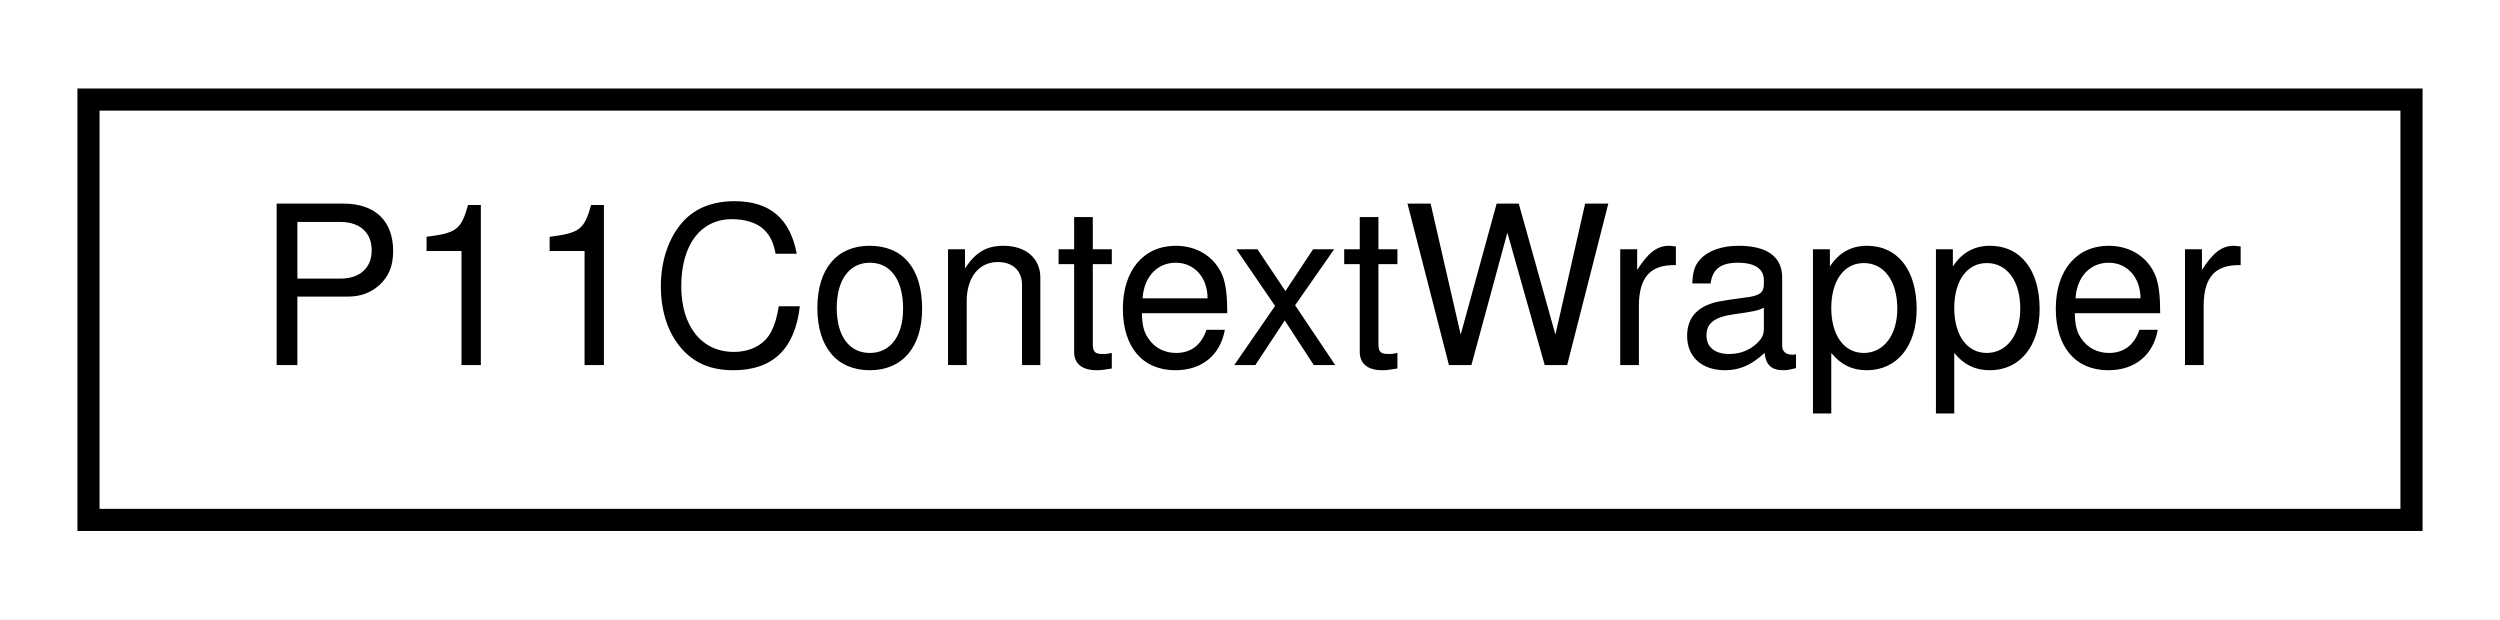
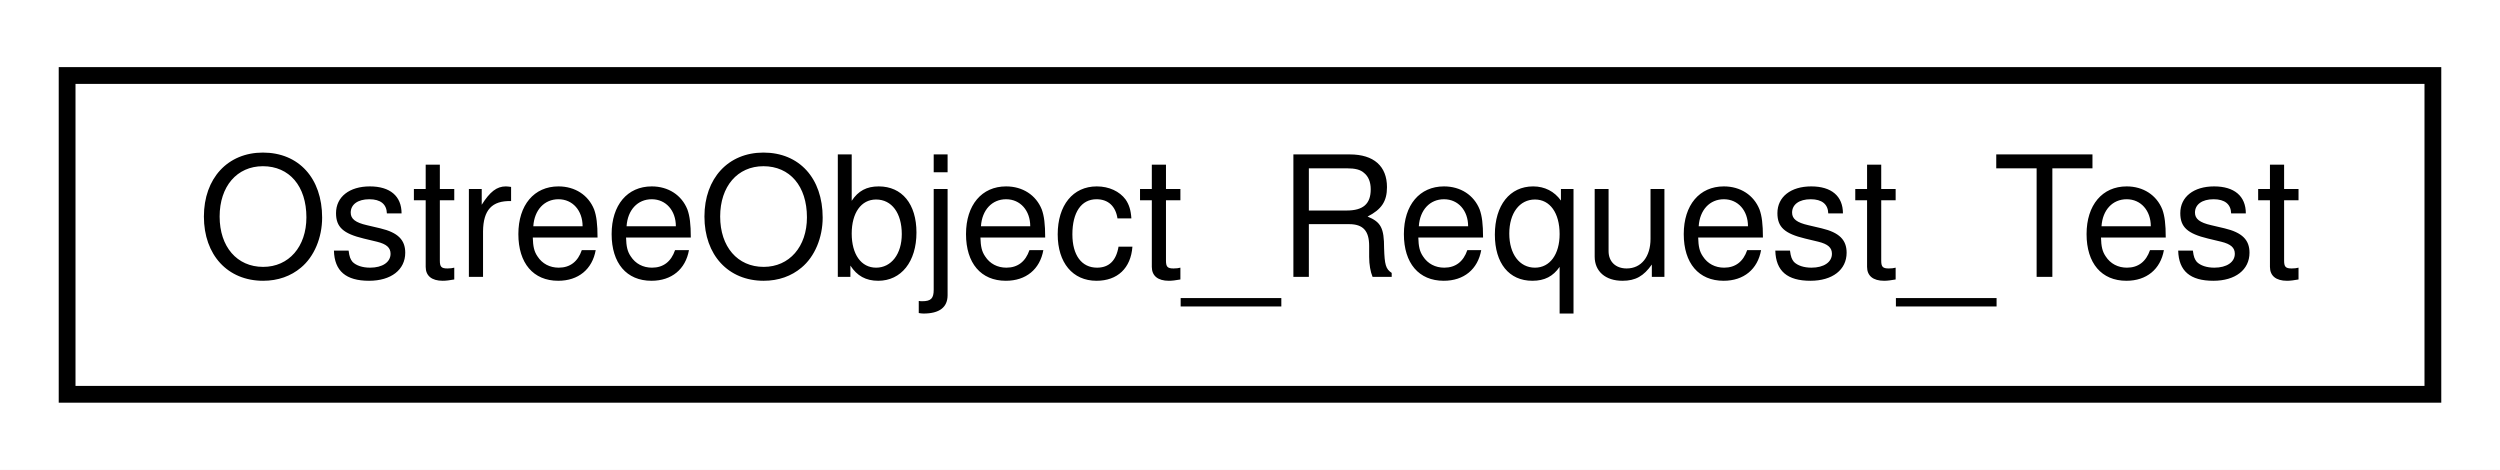
- <svg xmlns="http://www.w3.org/2000/svg" xmlns:xlink="http://www.w3.org/1999/xlink" width="113pt" height="28pt" viewBox="0.00 0.00 113.00 28.00">
+ <svg xmlns="http://www.w3.org/2000/svg" xmlns:xlink="http://www.w3.org/1999/xlink" width="149pt" height="28pt" viewBox="0.00 0.00 149.00 28.00">
  <g id="graph0" class="graph" transform="scale(1 1) rotate(0) translate(4 24)">
-     <polygon fill="#ffffff" stroke="transparent" points="-4,4 -4,-24 109,-24 109,4 -4,4" />
+     <polygon fill="#ffffff" stroke="transparent" points="-4,4 -4,-24 145,-24 145,4 -4,4" />
    <g id="node1" class="node">
      <g id="a_node1">
-         <a xlink:href="class_p11_context_wrapper.html" target="_top" xlink:title="P11ContextWrapper">
-           <polygon fill="#ffffff" stroke="#000000" points="0,-.5 0,-19.5 105,-19.5 105,-.5 0,-.5" />
-           <text text-anchor="middle" x="52.5" y="-7.5" font-family="Helvetica,sans-Serif" font-size="10.00" fill="#000000">P11ContextWrapper</text>
+         <a xlink:href="class_ostree_object___request___test.html" target="_top" xlink:title="OstreeObject_Request_Test">
+           <polygon fill="#ffffff" stroke="#000000" points="0,-.5 0,-19.5 141,-19.5 141,-.5 0,-.5" />
+           <text text-anchor="middle" x="70.5" y="-7.5" font-family="Helvetica,sans-Serif" font-size="10.00" fill="#000000">OstreeObject_Request_Test</text>
        </a>
      </g>
    </g>
  </g>
</svg>
